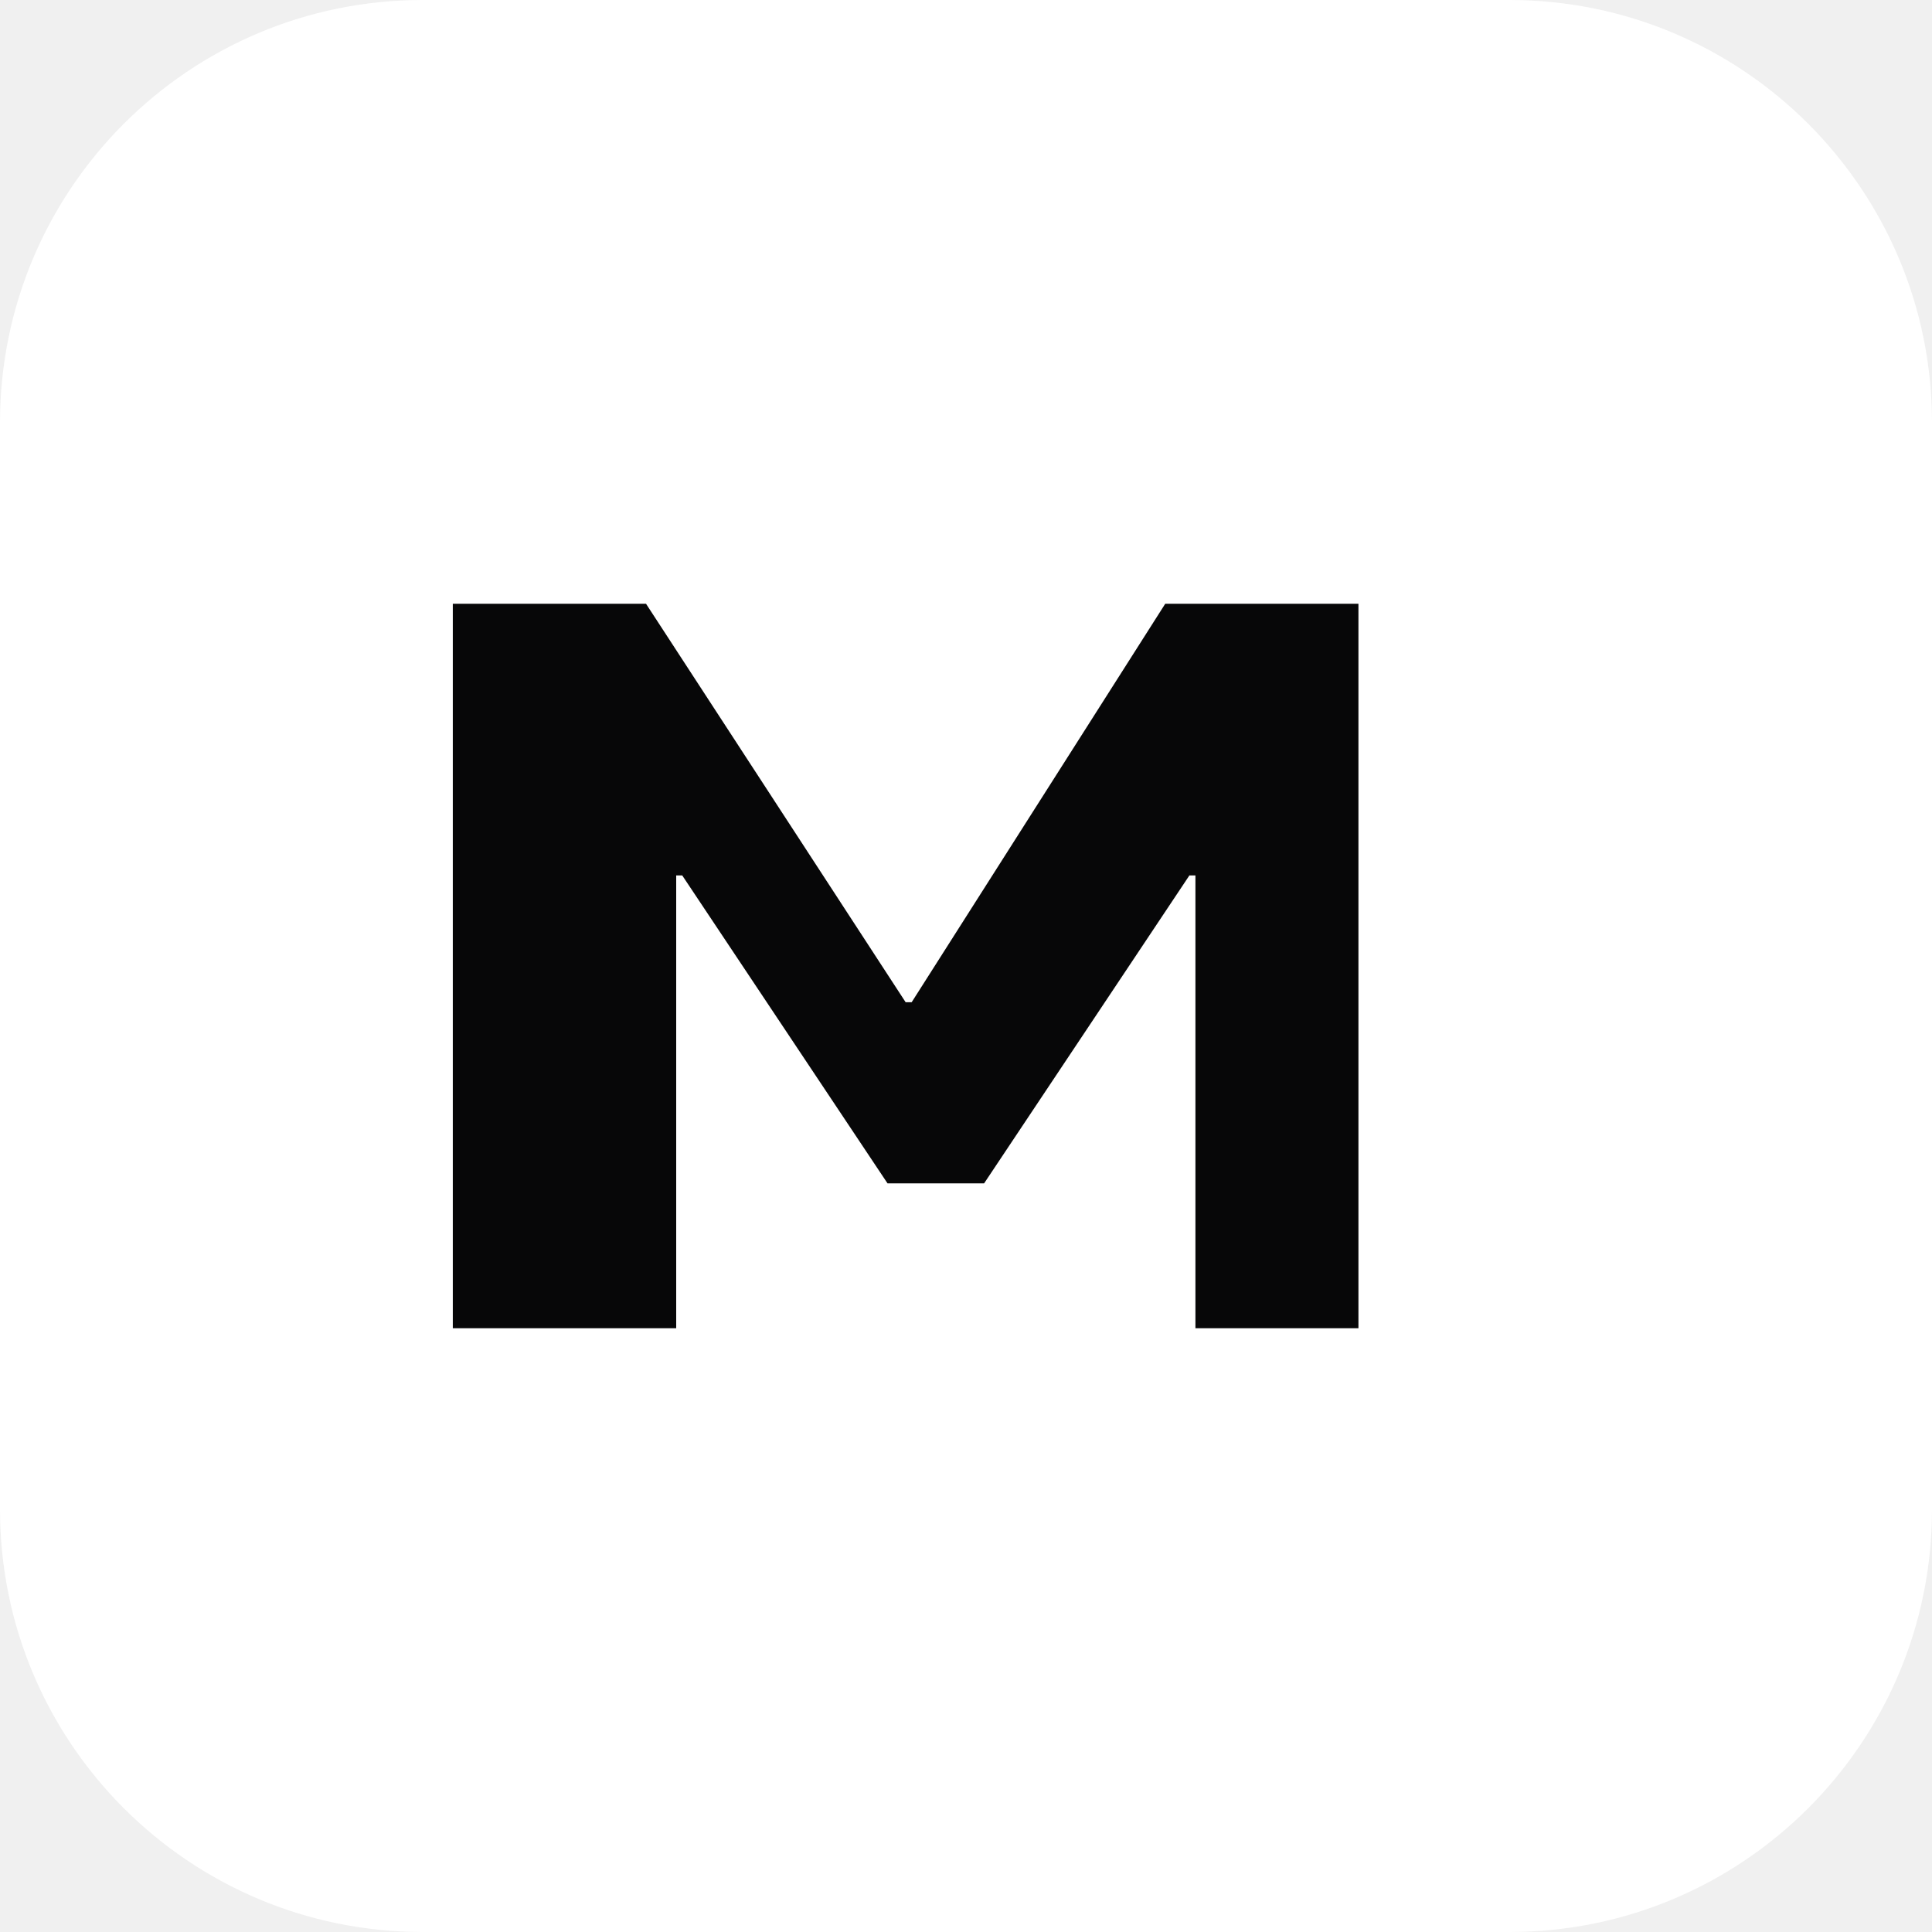
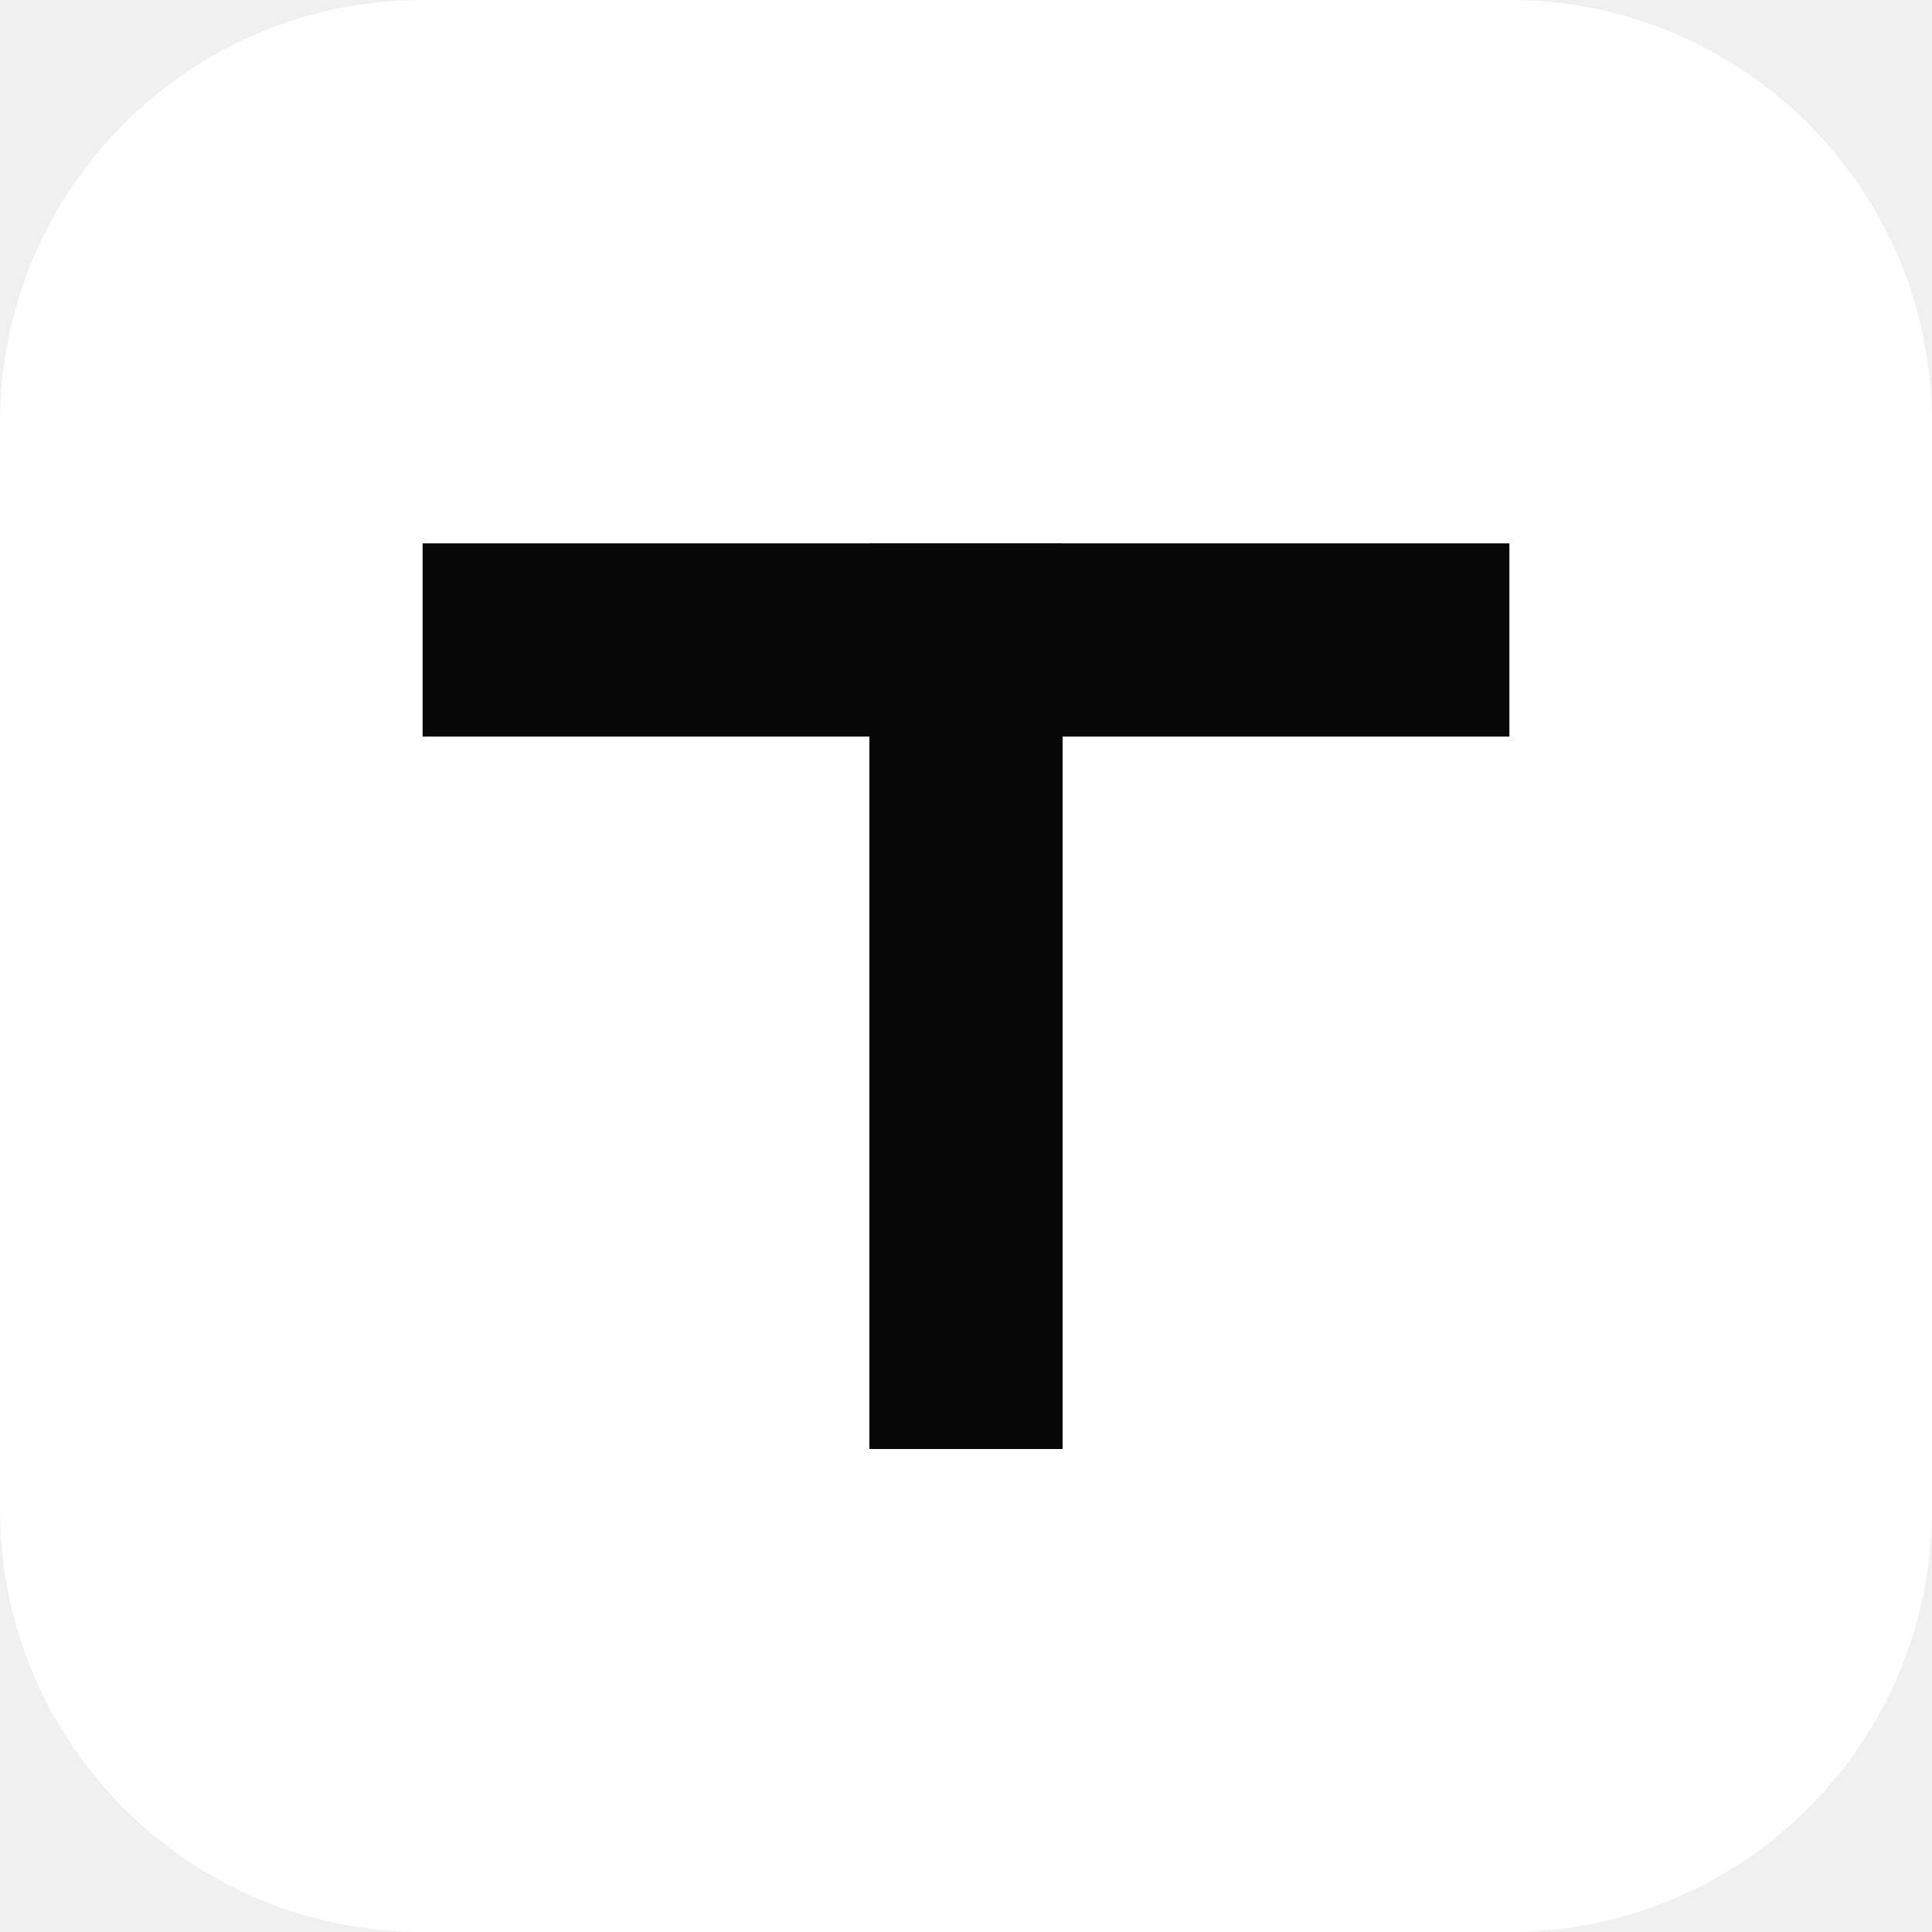
<svg xmlns="http://www.w3.org/2000/svg" viewBox="0 0 32 32">
  <rect width="32" height="32" rx="7" fill="#ffffff" />
-   <path d="M7.5 22V10h3.2l4.3 6.6h.1L19.3 10h3.2v12h-2.7v-7.5h-.1l-3.4 5.1h-1.6l-3.4-5.1h-.1V22z" fill="#070708" />
+   <rect x="7" y="9" width="18" height="3.2" fill="#070708" />
+   <rect x="14.4" y="9" width="3.2" height="15" fill="#070708" />
</svg>
